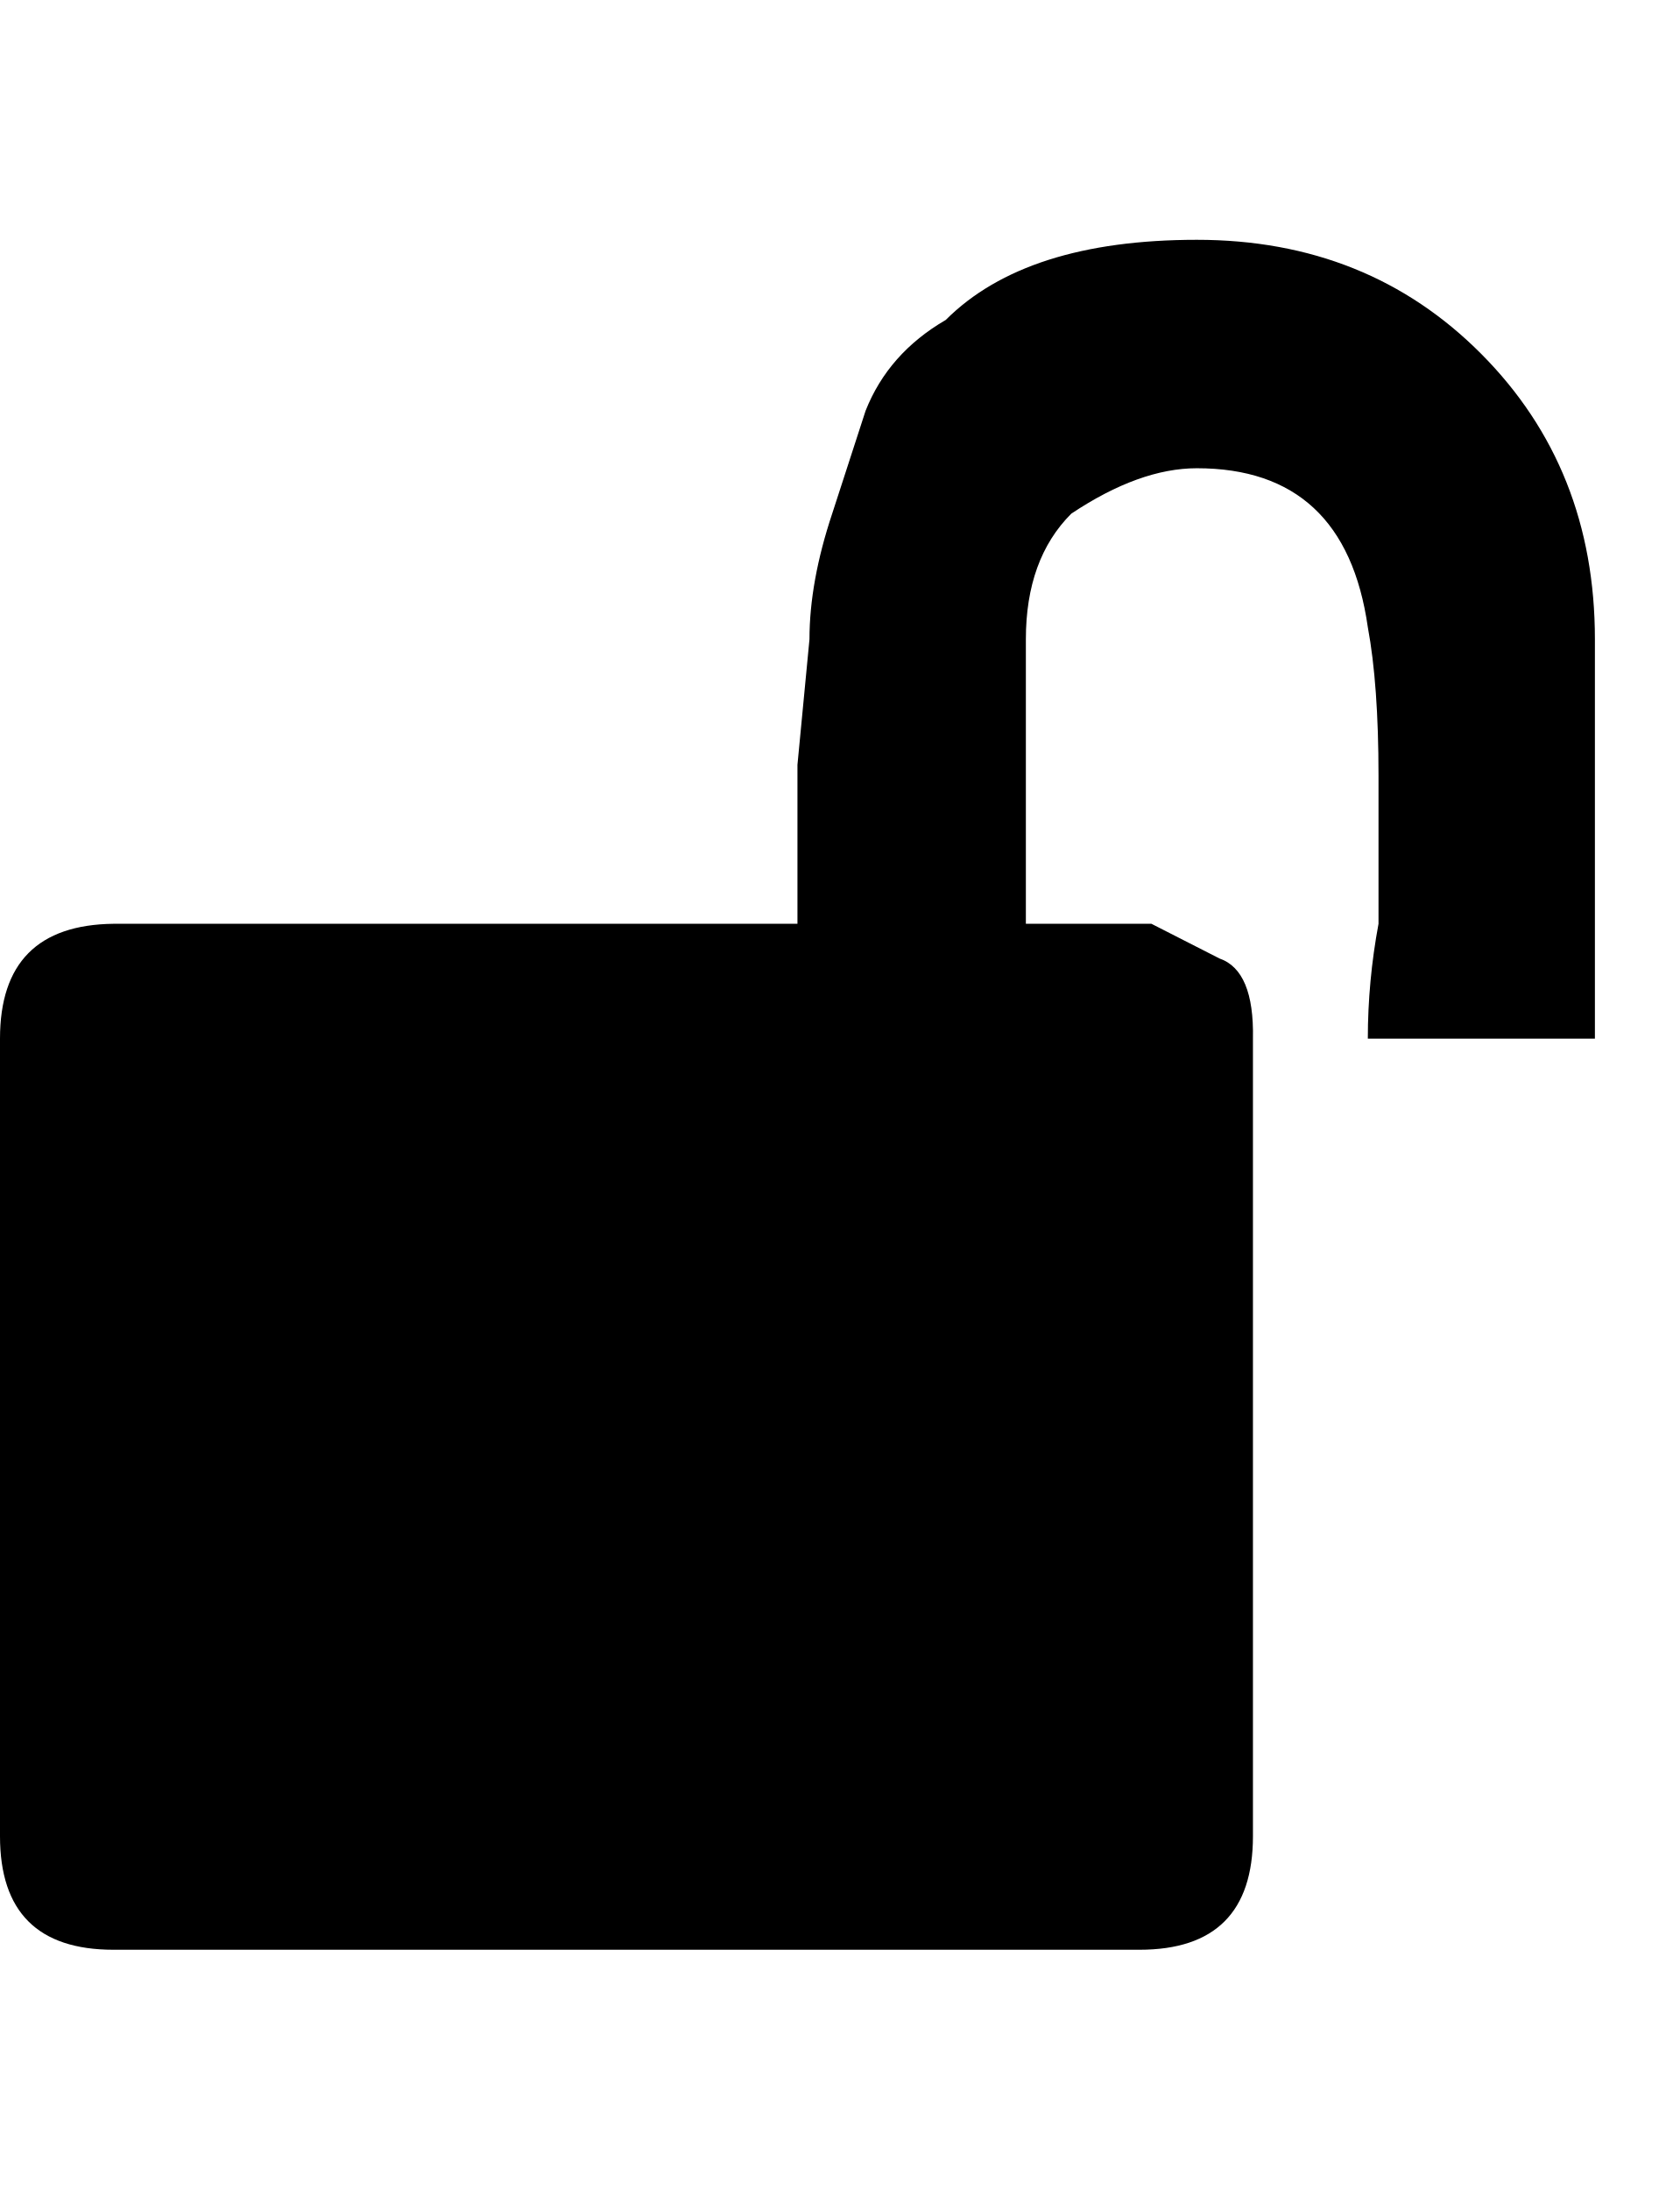
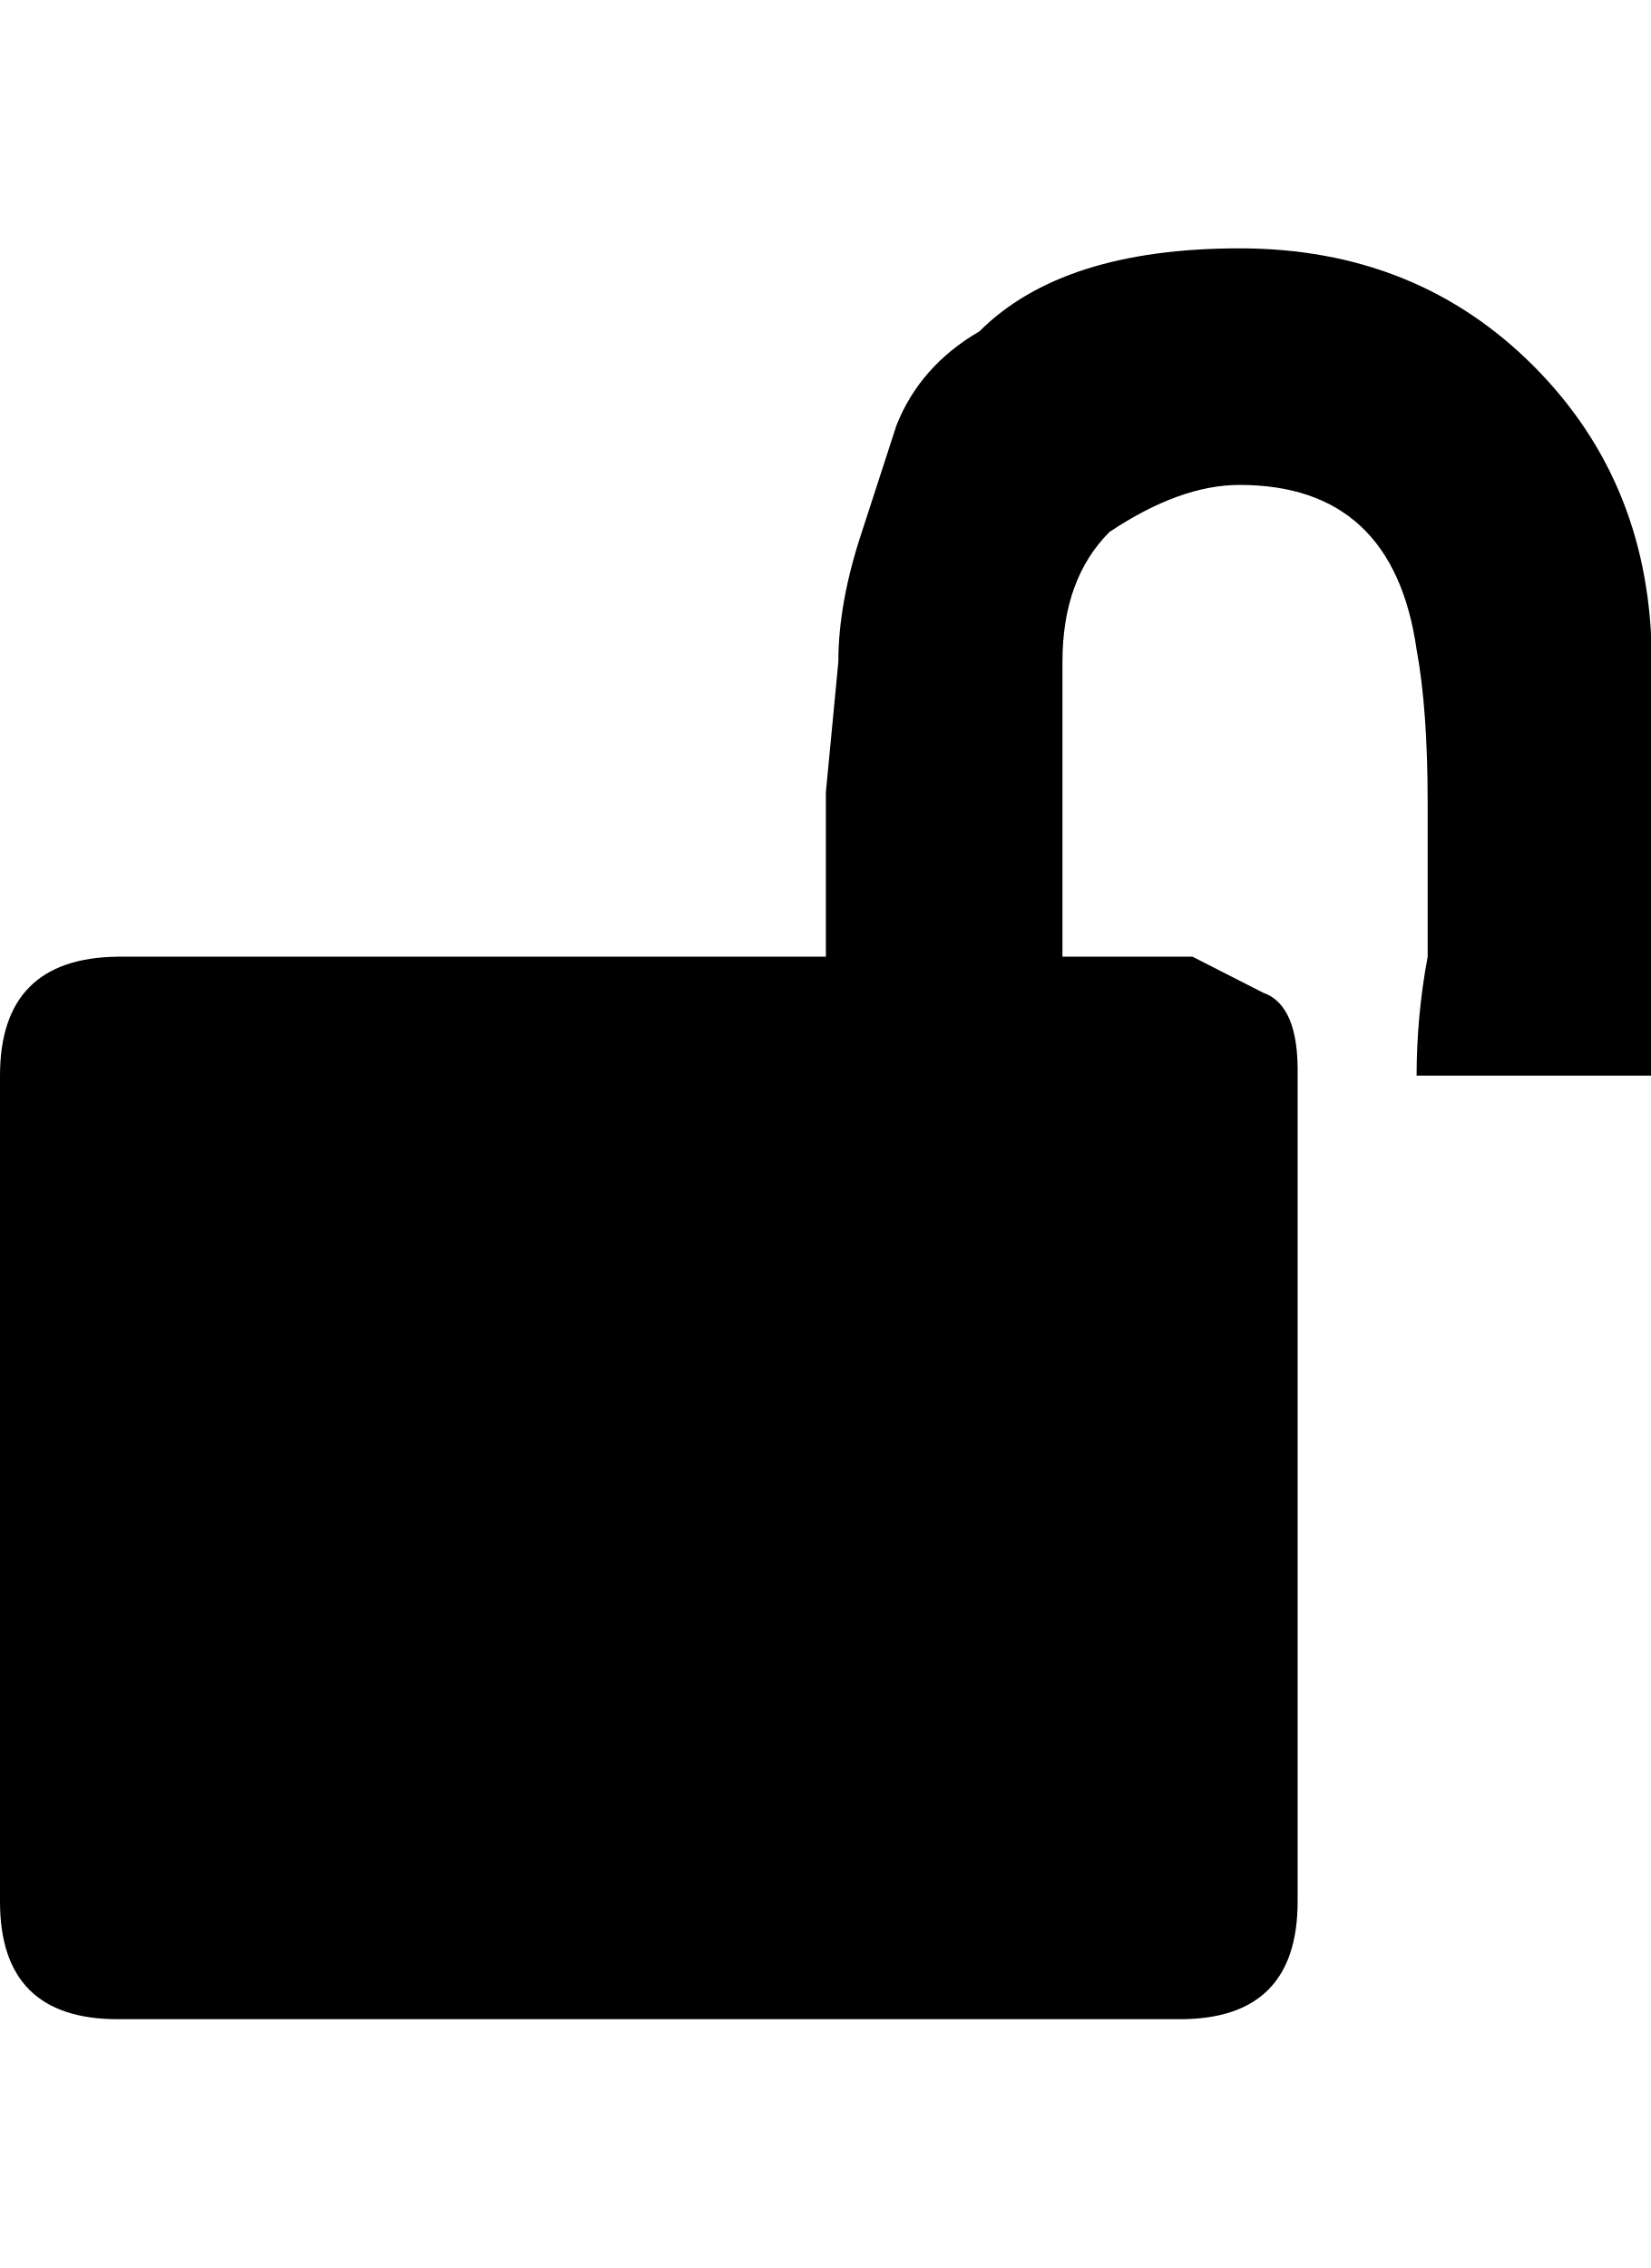
- <svg xmlns="http://www.w3.org/2000/svg" height="1000" width="767">
+ <svg xmlns="http://www.w3.org/2000/svg" height="1000" width="728">
  <path d="M0 838.45l0 -364.17q0 -51.85 51.85 -52.46l312.32 0l0 -72.59l5.49 -57.34q0 -26.23 10.37 -57.34l15.25 -46.97q10.37 -26.23 36.6 -41.48 36.6 -36.6 114.68 -36.6t129.93 52.155 51.85 130.235l0 182.39l-103.7 0q0 -26.23 4.88 -52.46l0 -67.71q0 -41.48 -4.88 -67.71 -10.37 -72.59 -78.08 -72.59 -26.23 0 -57.34 20.74 -20.74 20.74 -20.74 57.34l0 129.93l57.34 0l31.11 15.86q15.86 5.49 15.25 36.6l0 364.17q0 51.85 -51.85 51.85l-468.48 0q-51.85 0 -51.85 -51.85z" />
</svg>
